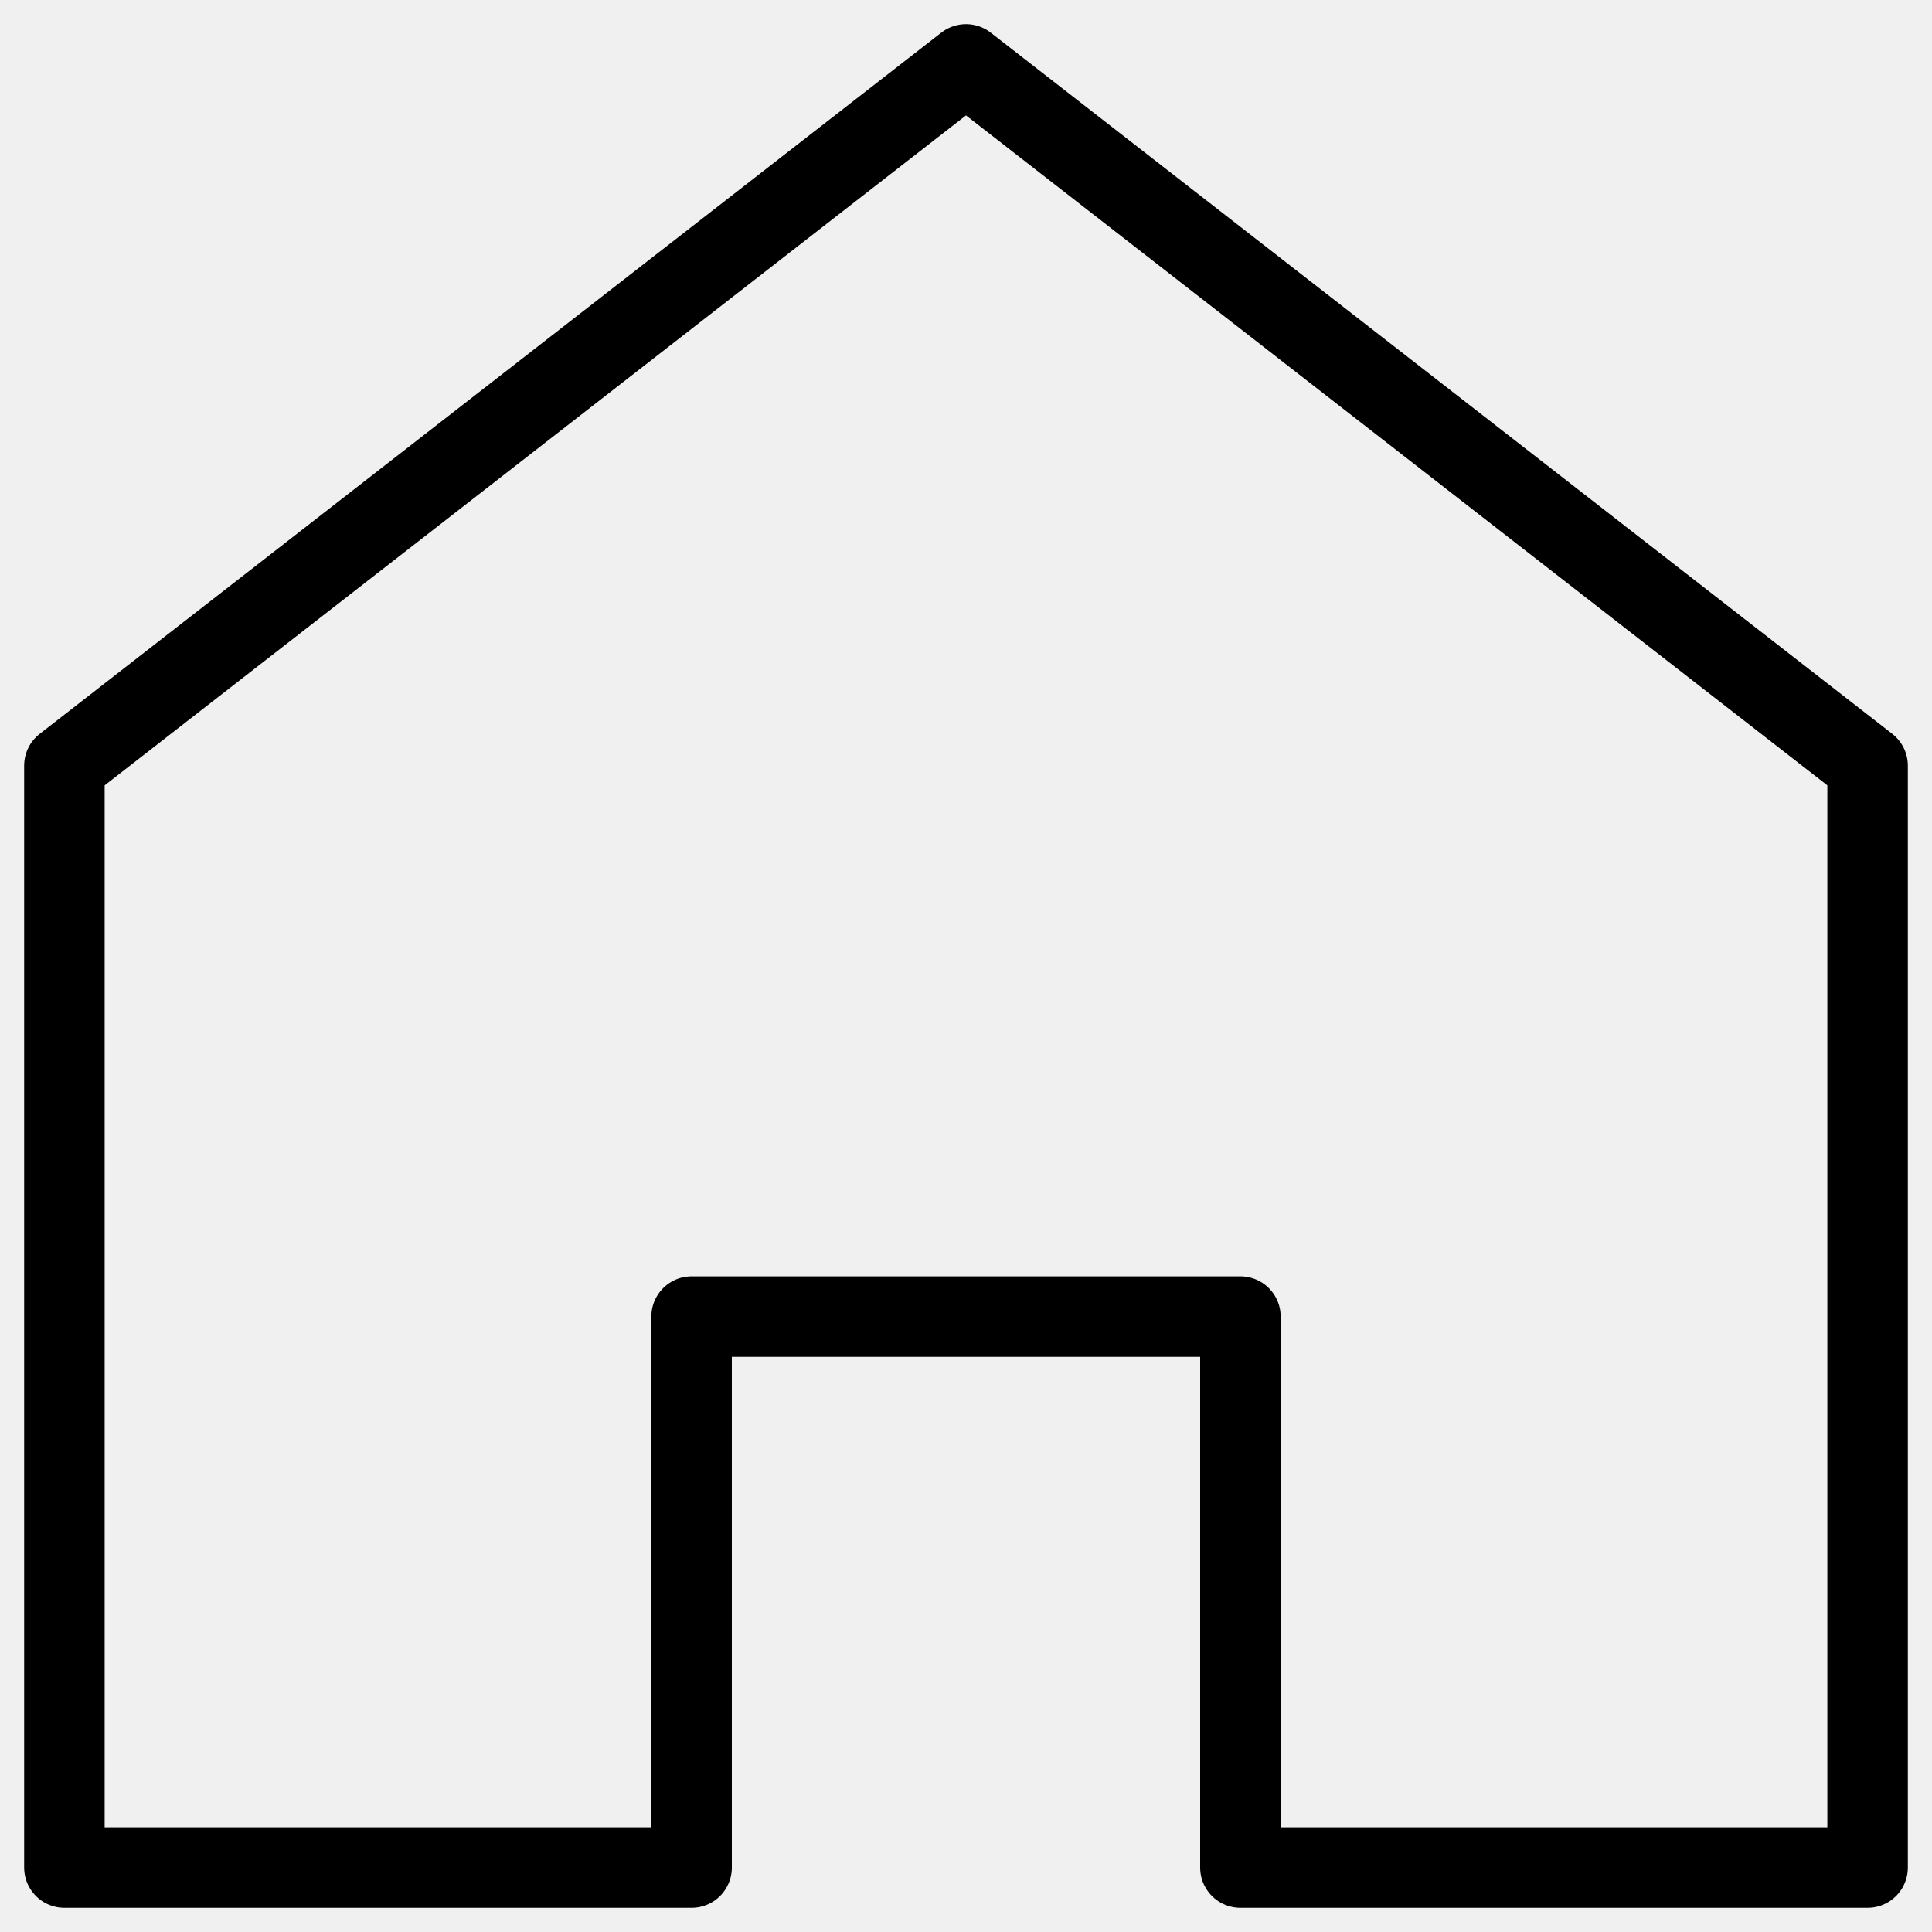
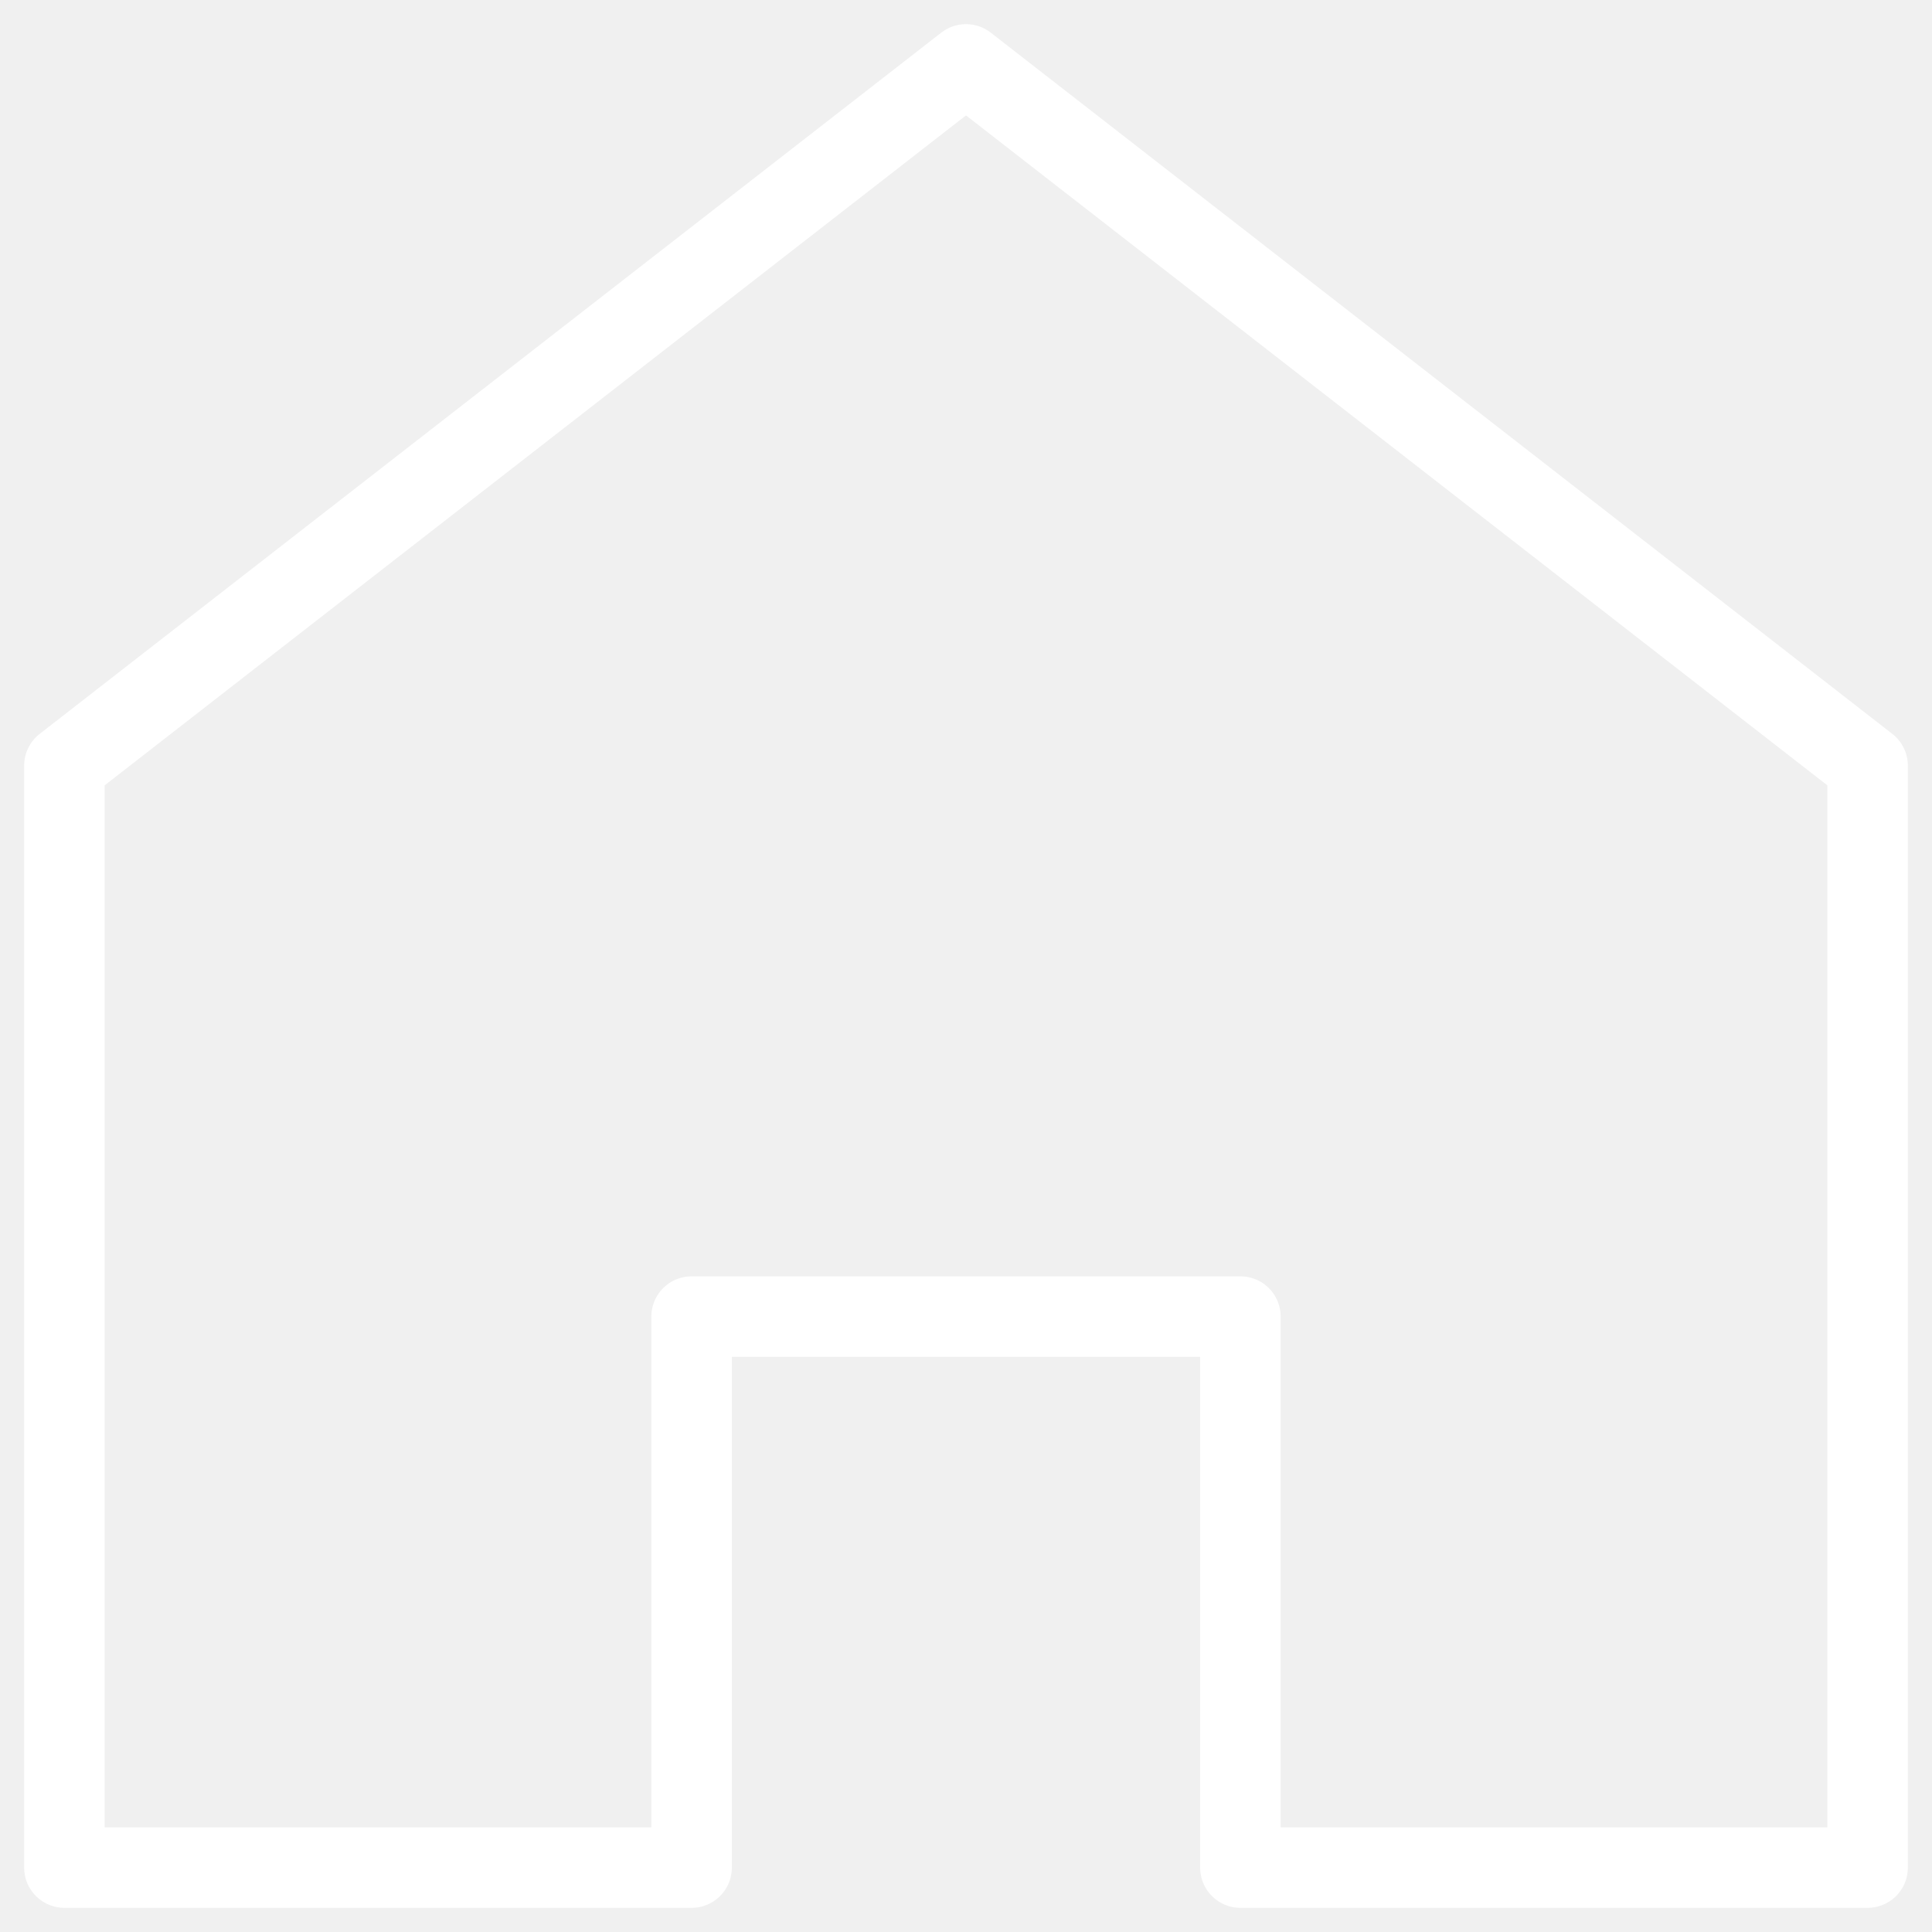
<svg xmlns="http://www.w3.org/2000/svg" width="30" height="30" viewBox="0 0 30 30" fill="none">
-   <path d="M1 29V11.889L15 1L29 11.889V29H19.261V20.444H10.739V29H1Z" stroke="black" stroke-width="1.25" stroke-linejoin="round" />
+   <path d="M1 29V11.889L15 1L29 11.889V29H19.261V20.444H10.739V29H1Z" stroke="white " stroke-width="1.25" stroke-linejoin="round" />
</svg>
